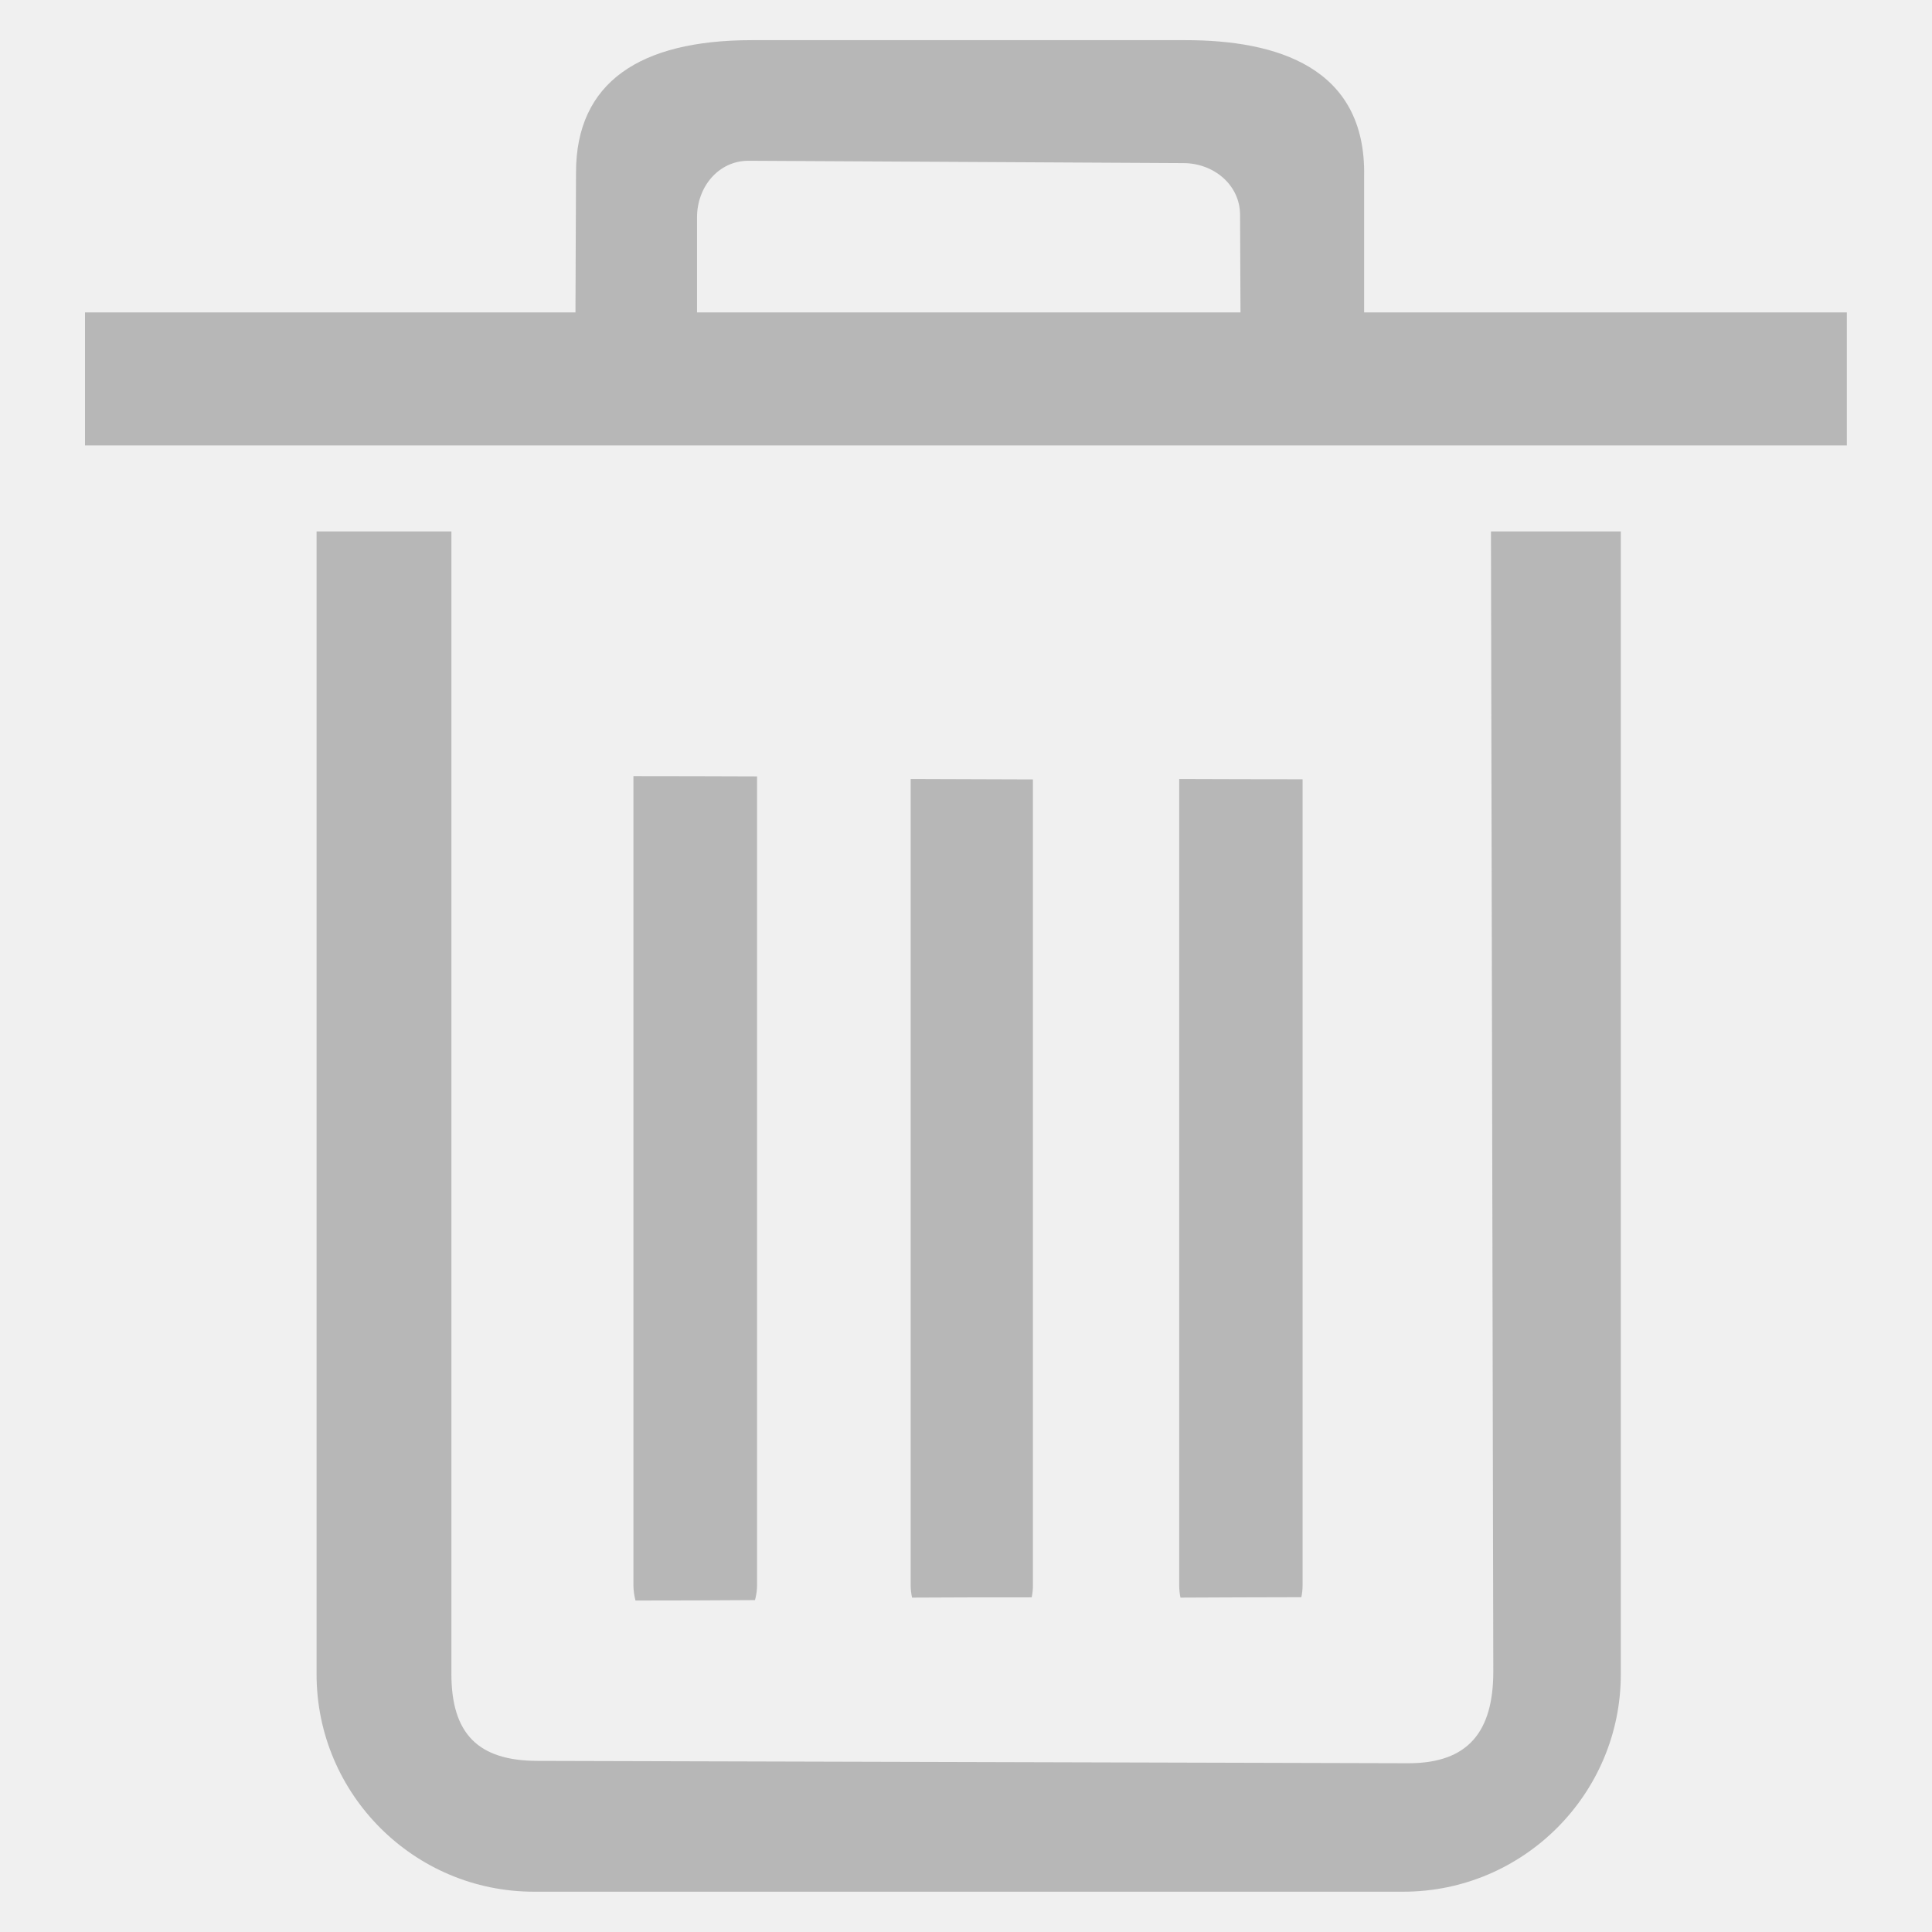
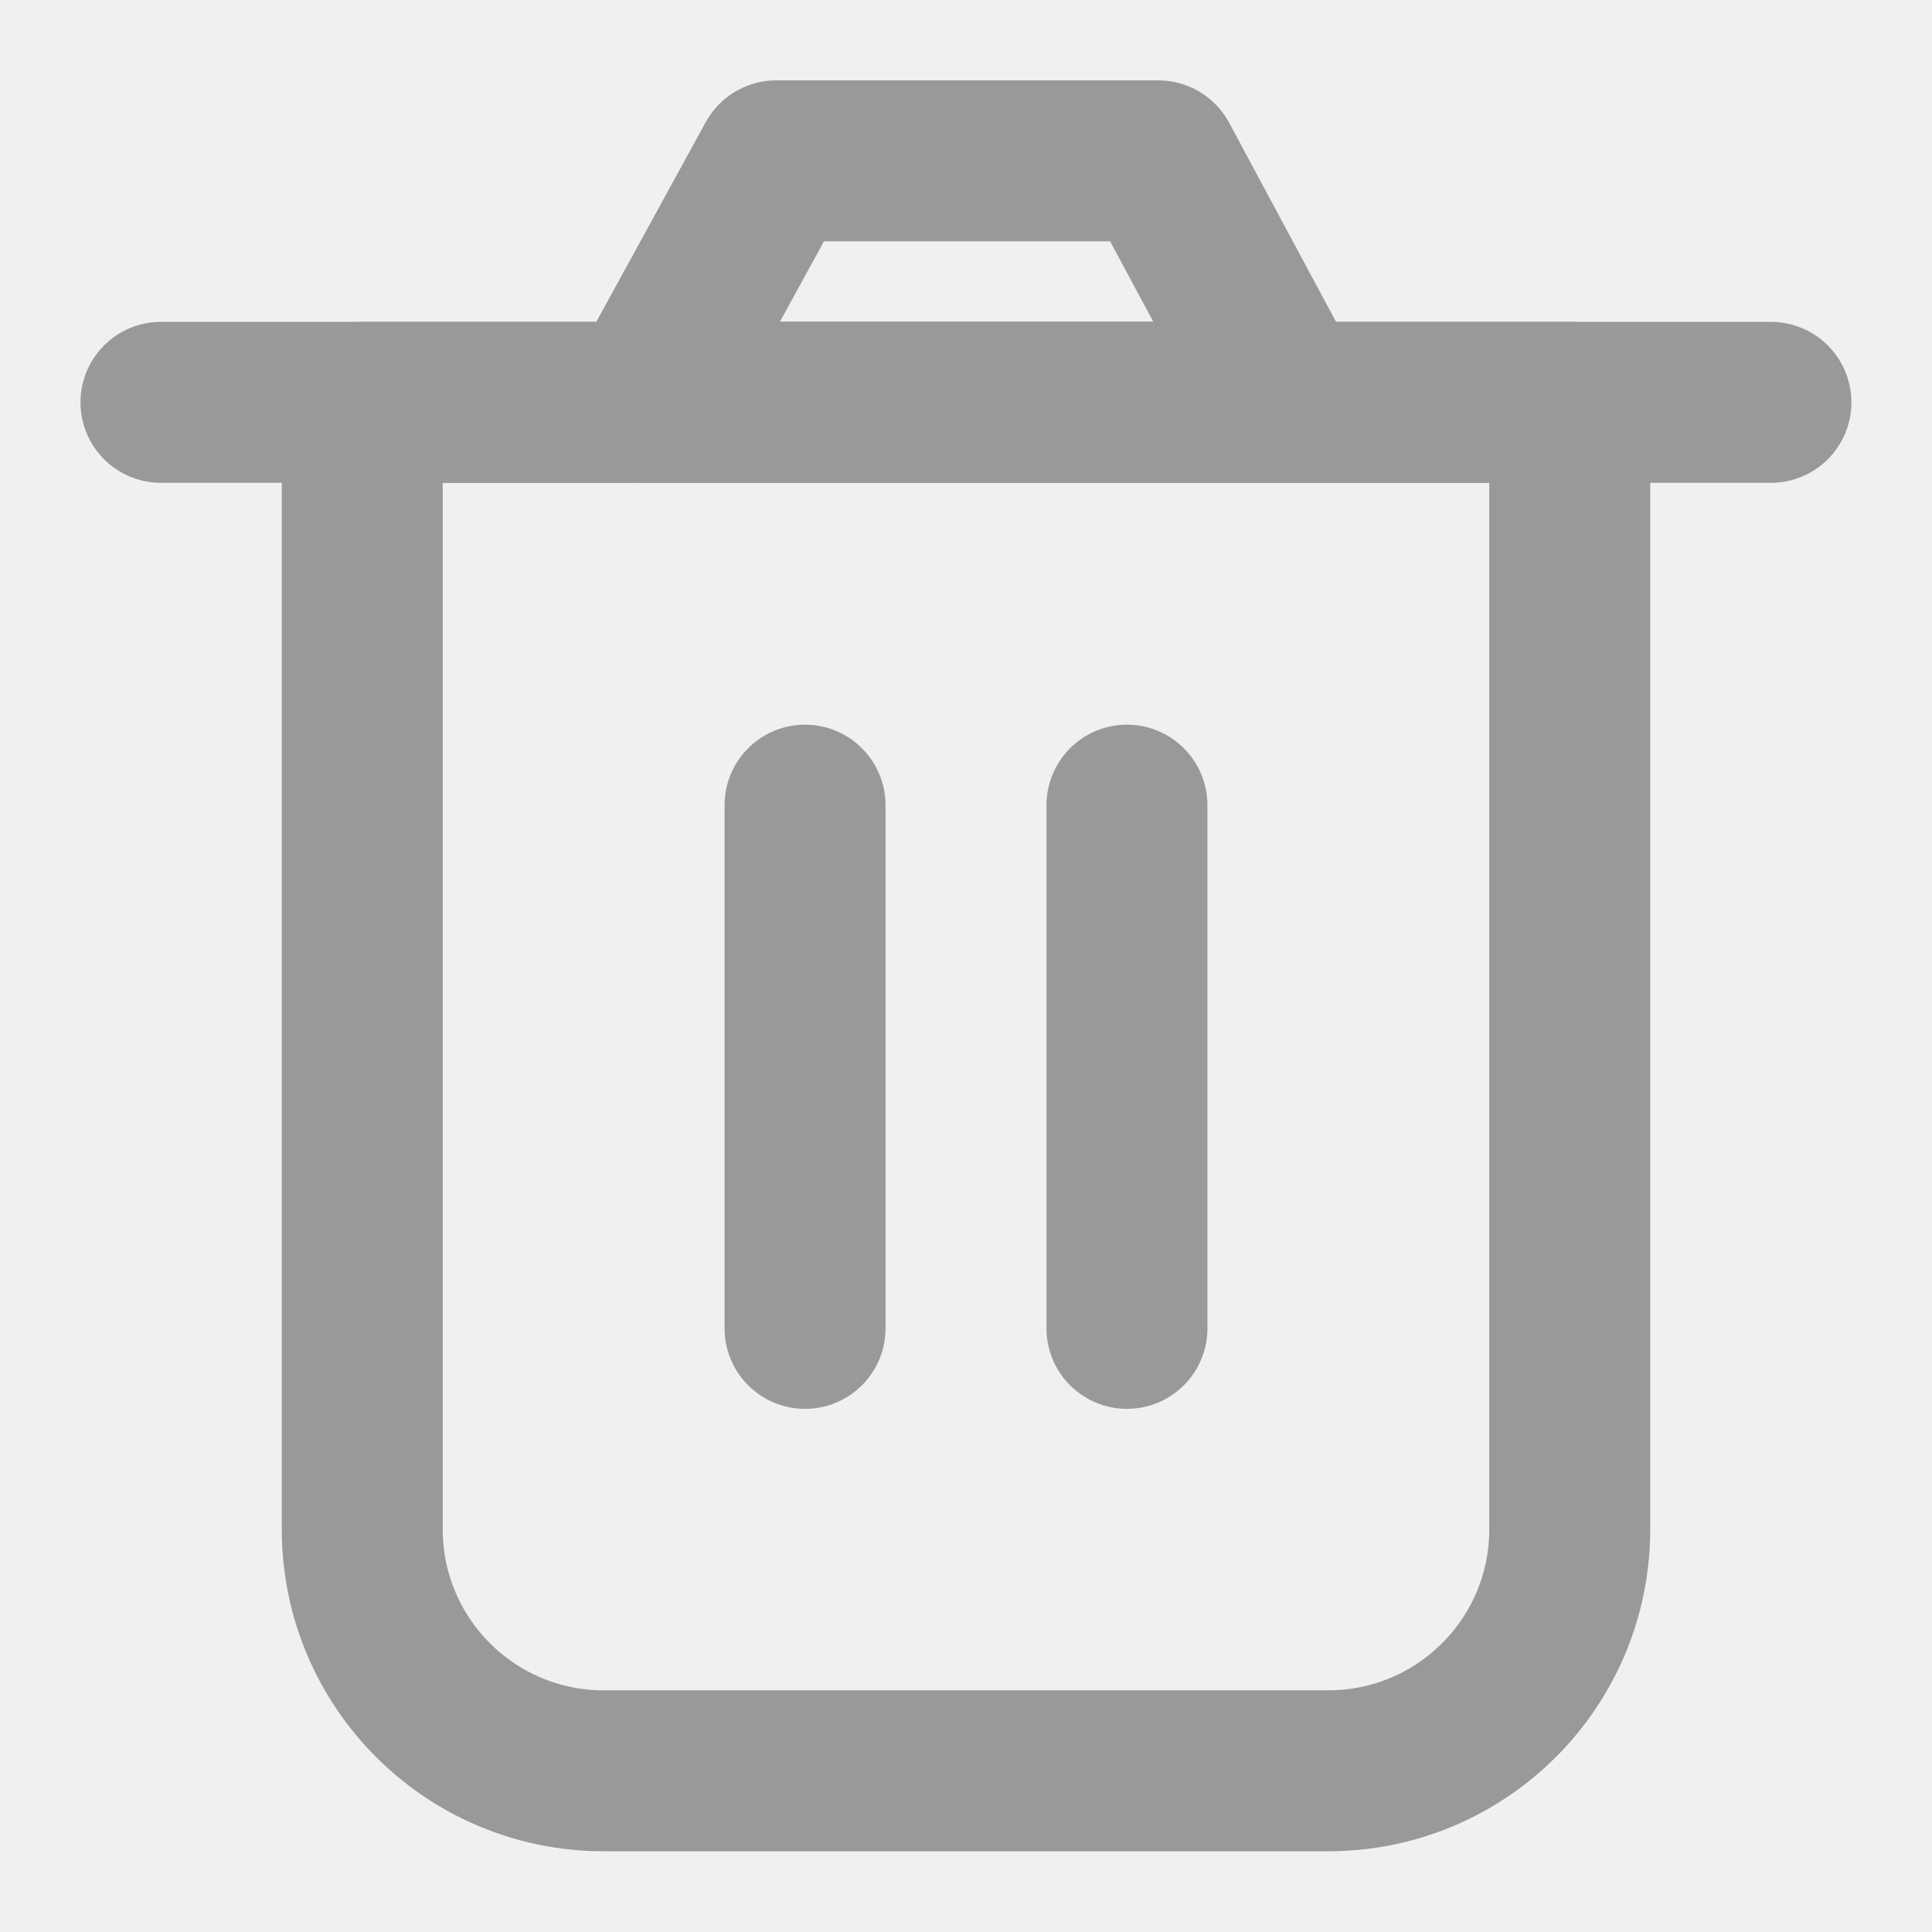
- <svg xmlns="http://www.w3.org/2000/svg" width="14" height="14" viewBox="0 0 14 14" fill="none">
-   <g opacity="0.3" clip-path="url(#clip0_8978_5973)">
-     <path d="M10.804 3.851L10.821 12.112C10.821 12.545 10.642 12.777 10.207 12.777L3.897 12.76C3.463 12.76 3.271 12.562 3.271 12.129V3.851H2.294V12.133C2.294 13.002 3.001 13.708 3.869 13.708H10.169C11.038 13.708 11.745 13.001 11.745 12.133V3.851H10.803H10.804ZM4.59 5.624V11.488C4.59 11.526 4.596 11.563 4.605 11.598C4.894 11.598 5.182 11.597 5.471 11.595C5.48 11.562 5.486 11.525 5.486 11.488V5.626C5.187 5.625 4.889 5.624 4.59 5.624ZM8.545 5.645V11.488C8.545 11.519 8.548 11.548 8.554 11.577C8.846 11.575 9.138 11.575 9.43 11.574C9.436 11.546 9.439 11.518 9.439 11.488V5.647C9.141 5.647 8.843 5.646 8.545 5.645ZM13.383 2.264H9.885V1.277C9.9 0.483 9.245 0.291 8.592 0.291H5.448C4.637 0.291 4.174 0.596 4.174 1.25L4.17 2.264H0.616V3.228H13.383V2.264H13.383ZM8.989 2.264H5.051V1.574C5.051 1.355 5.206 1.165 5.424 1.165L8.575 1.182C8.794 1.182 8.986 1.339 8.986 1.558L8.989 2.264ZM6.599 5.645V11.488C6.599 11.518 6.603 11.548 6.609 11.577C6.898 11.575 7.187 11.575 7.476 11.575C7.482 11.546 7.485 11.519 7.485 11.488V5.648C7.19 5.647 6.894 5.646 6.599 5.645H6.599Z" fill="#333333" />
+ <svg xmlns="http://www.w3.org/2000/svg" width="16" height="16" viewBox="0 0 16 16" fill="none">
+   <g clip-path="url(#clip0_32858_41665)">
+     <path d="M3 3.332V12.665C3 13.77 3.895 14.665 5 14.665H11C12.105 14.665 13 13.77 13 12.665V3.332H3Z" stroke="#999999" stroke-width="1.333" stroke-linejoin="round" />
+     <path d="M6.667 6.668V11.001" stroke="#999999" stroke-width="1.333" stroke-linecap="round" stroke-linejoin="round" />
+     <path d="M9.333 6.668V11.001" stroke="#999999" stroke-width="1.333" stroke-linecap="round" stroke-linejoin="round" />
+     <path d="M1.333 3.332H14.666" stroke="#999999" stroke-width="1.333" stroke-linecap="round" stroke-linejoin="round" />
+     <path d="M5.333 3.332L6.429 1.332H9.592L10.666 3.332H5.333Z" stroke="#999999" stroke-width="1.333" stroke-linejoin="round" />
  </g>
  <defs>
-     <clipPath id="clip0_8978_5973">
-       <rect width="14" height="14" fill="white" />
+     <clipPath id="clip0_32858_41665">
+       <rect width="16" height="16" fill="white" />
    </clipPath>
  </defs>
</svg>
